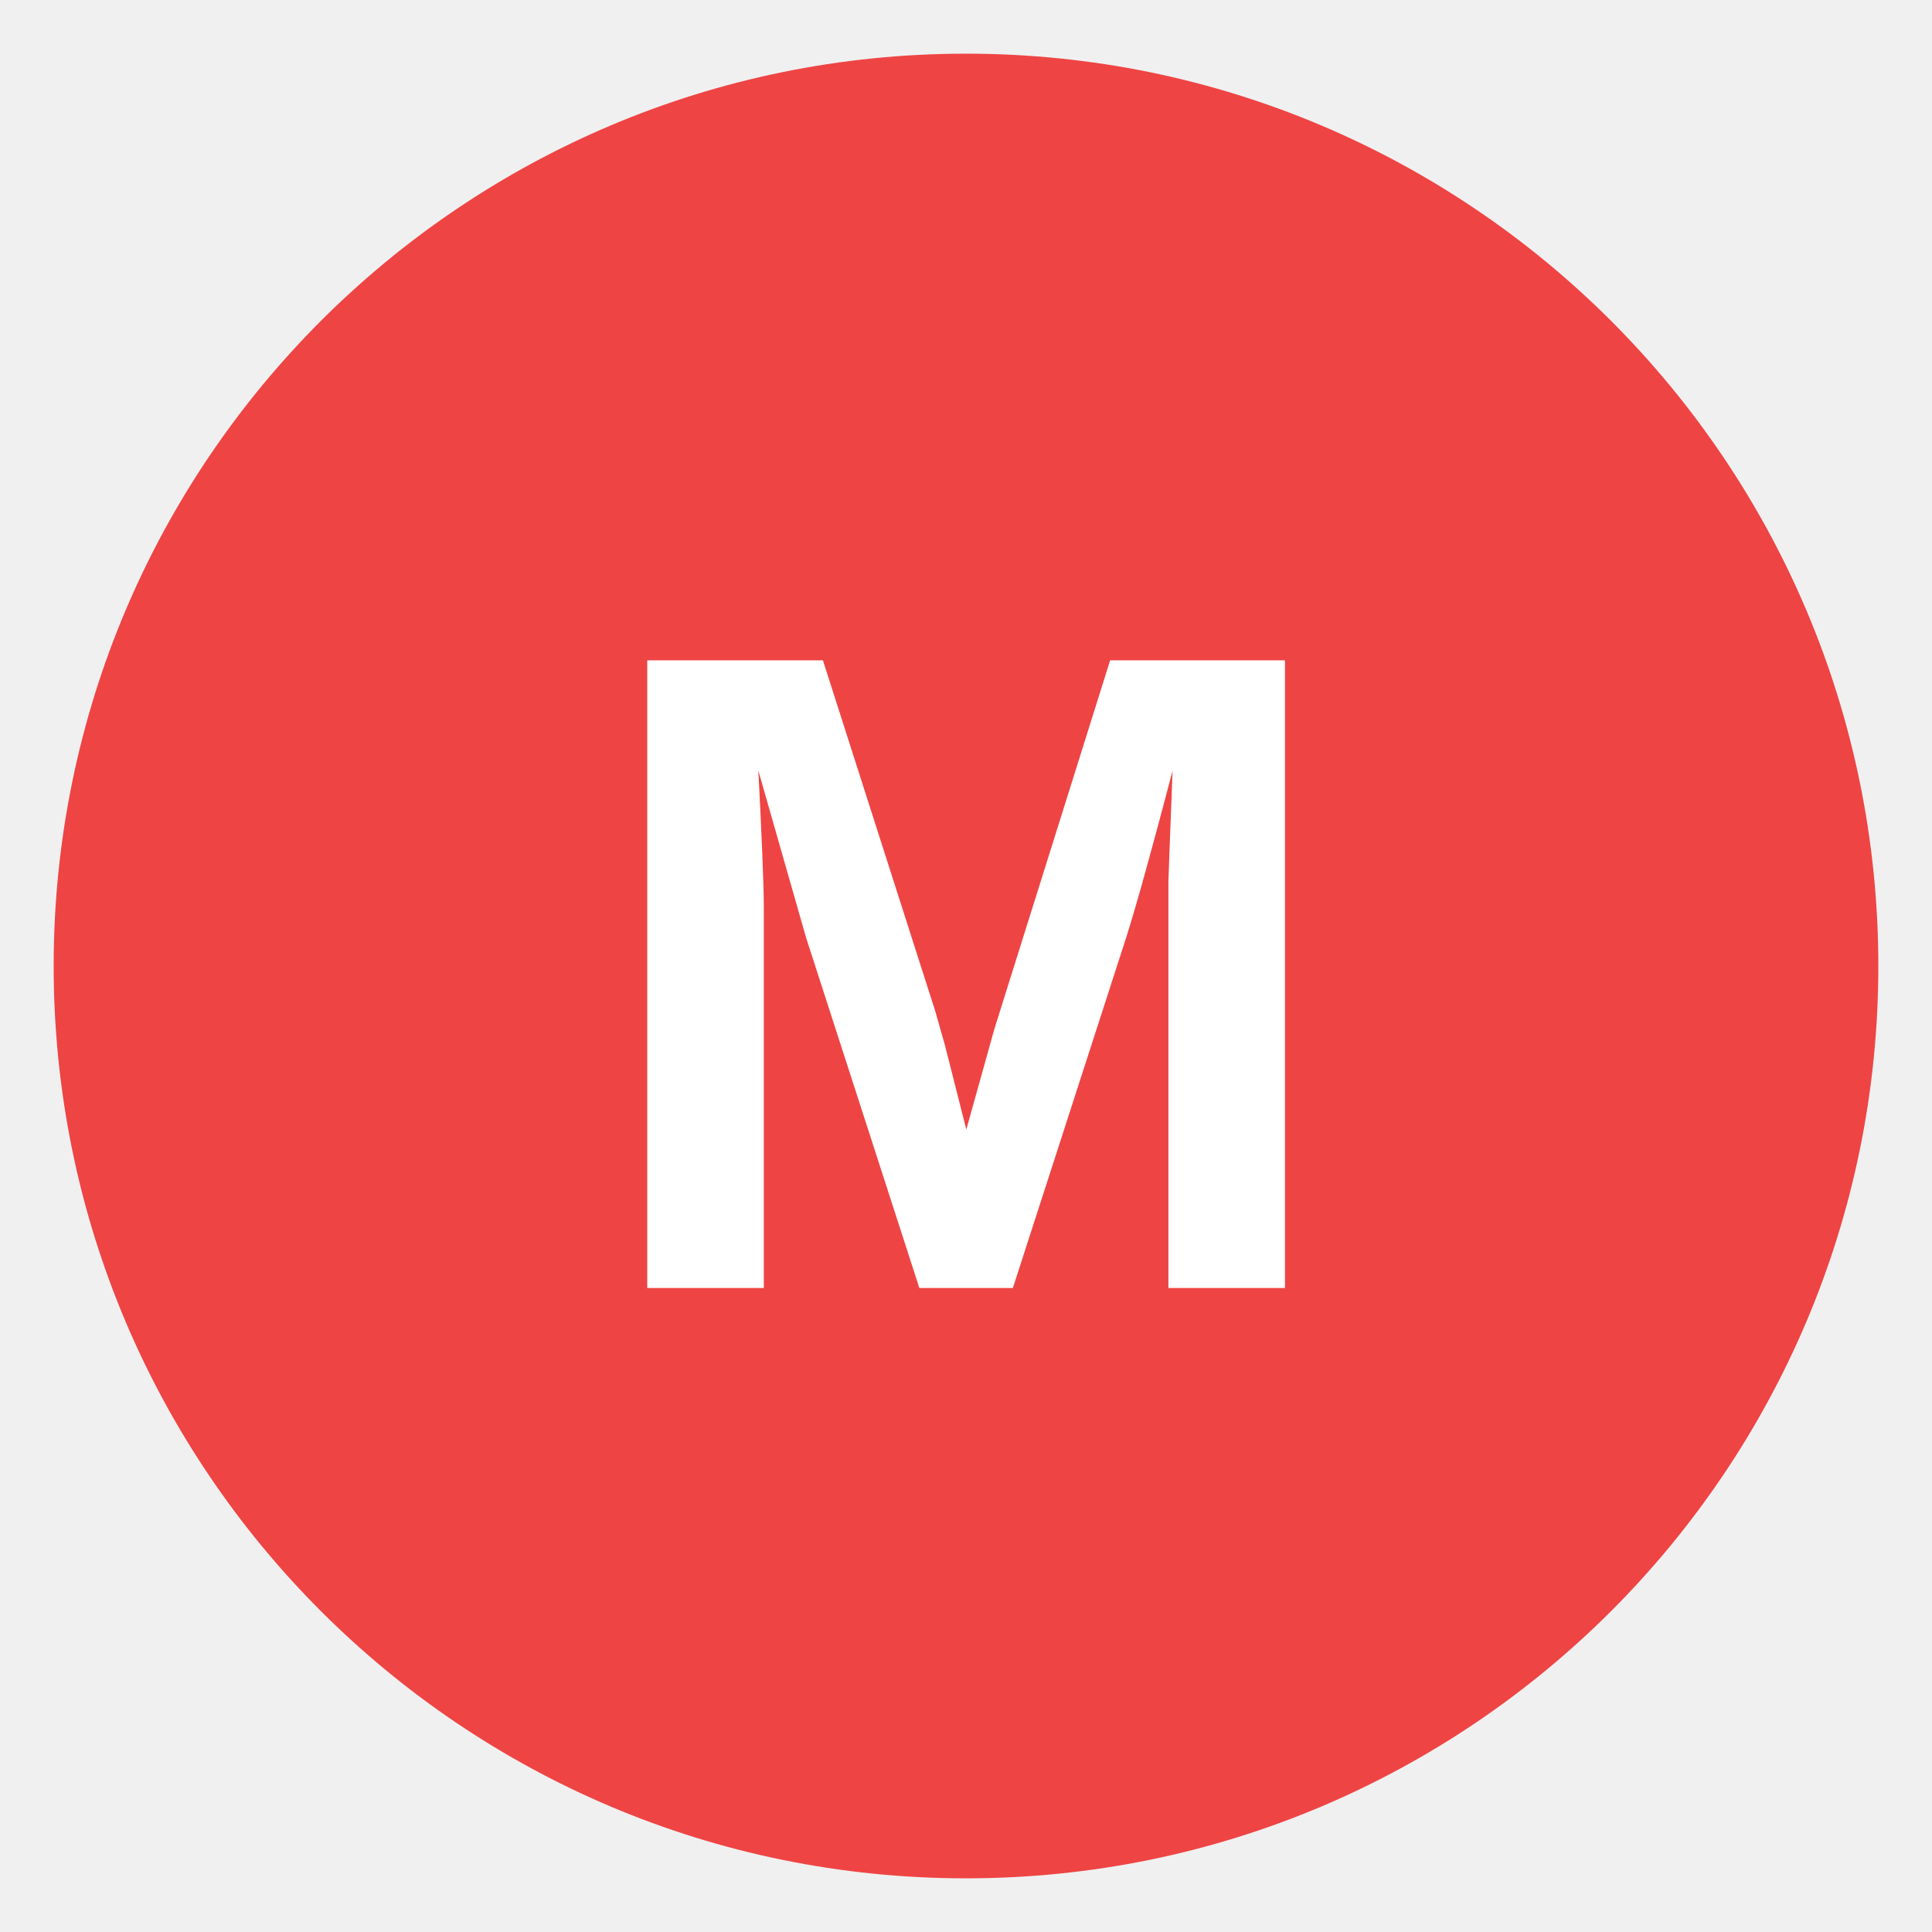
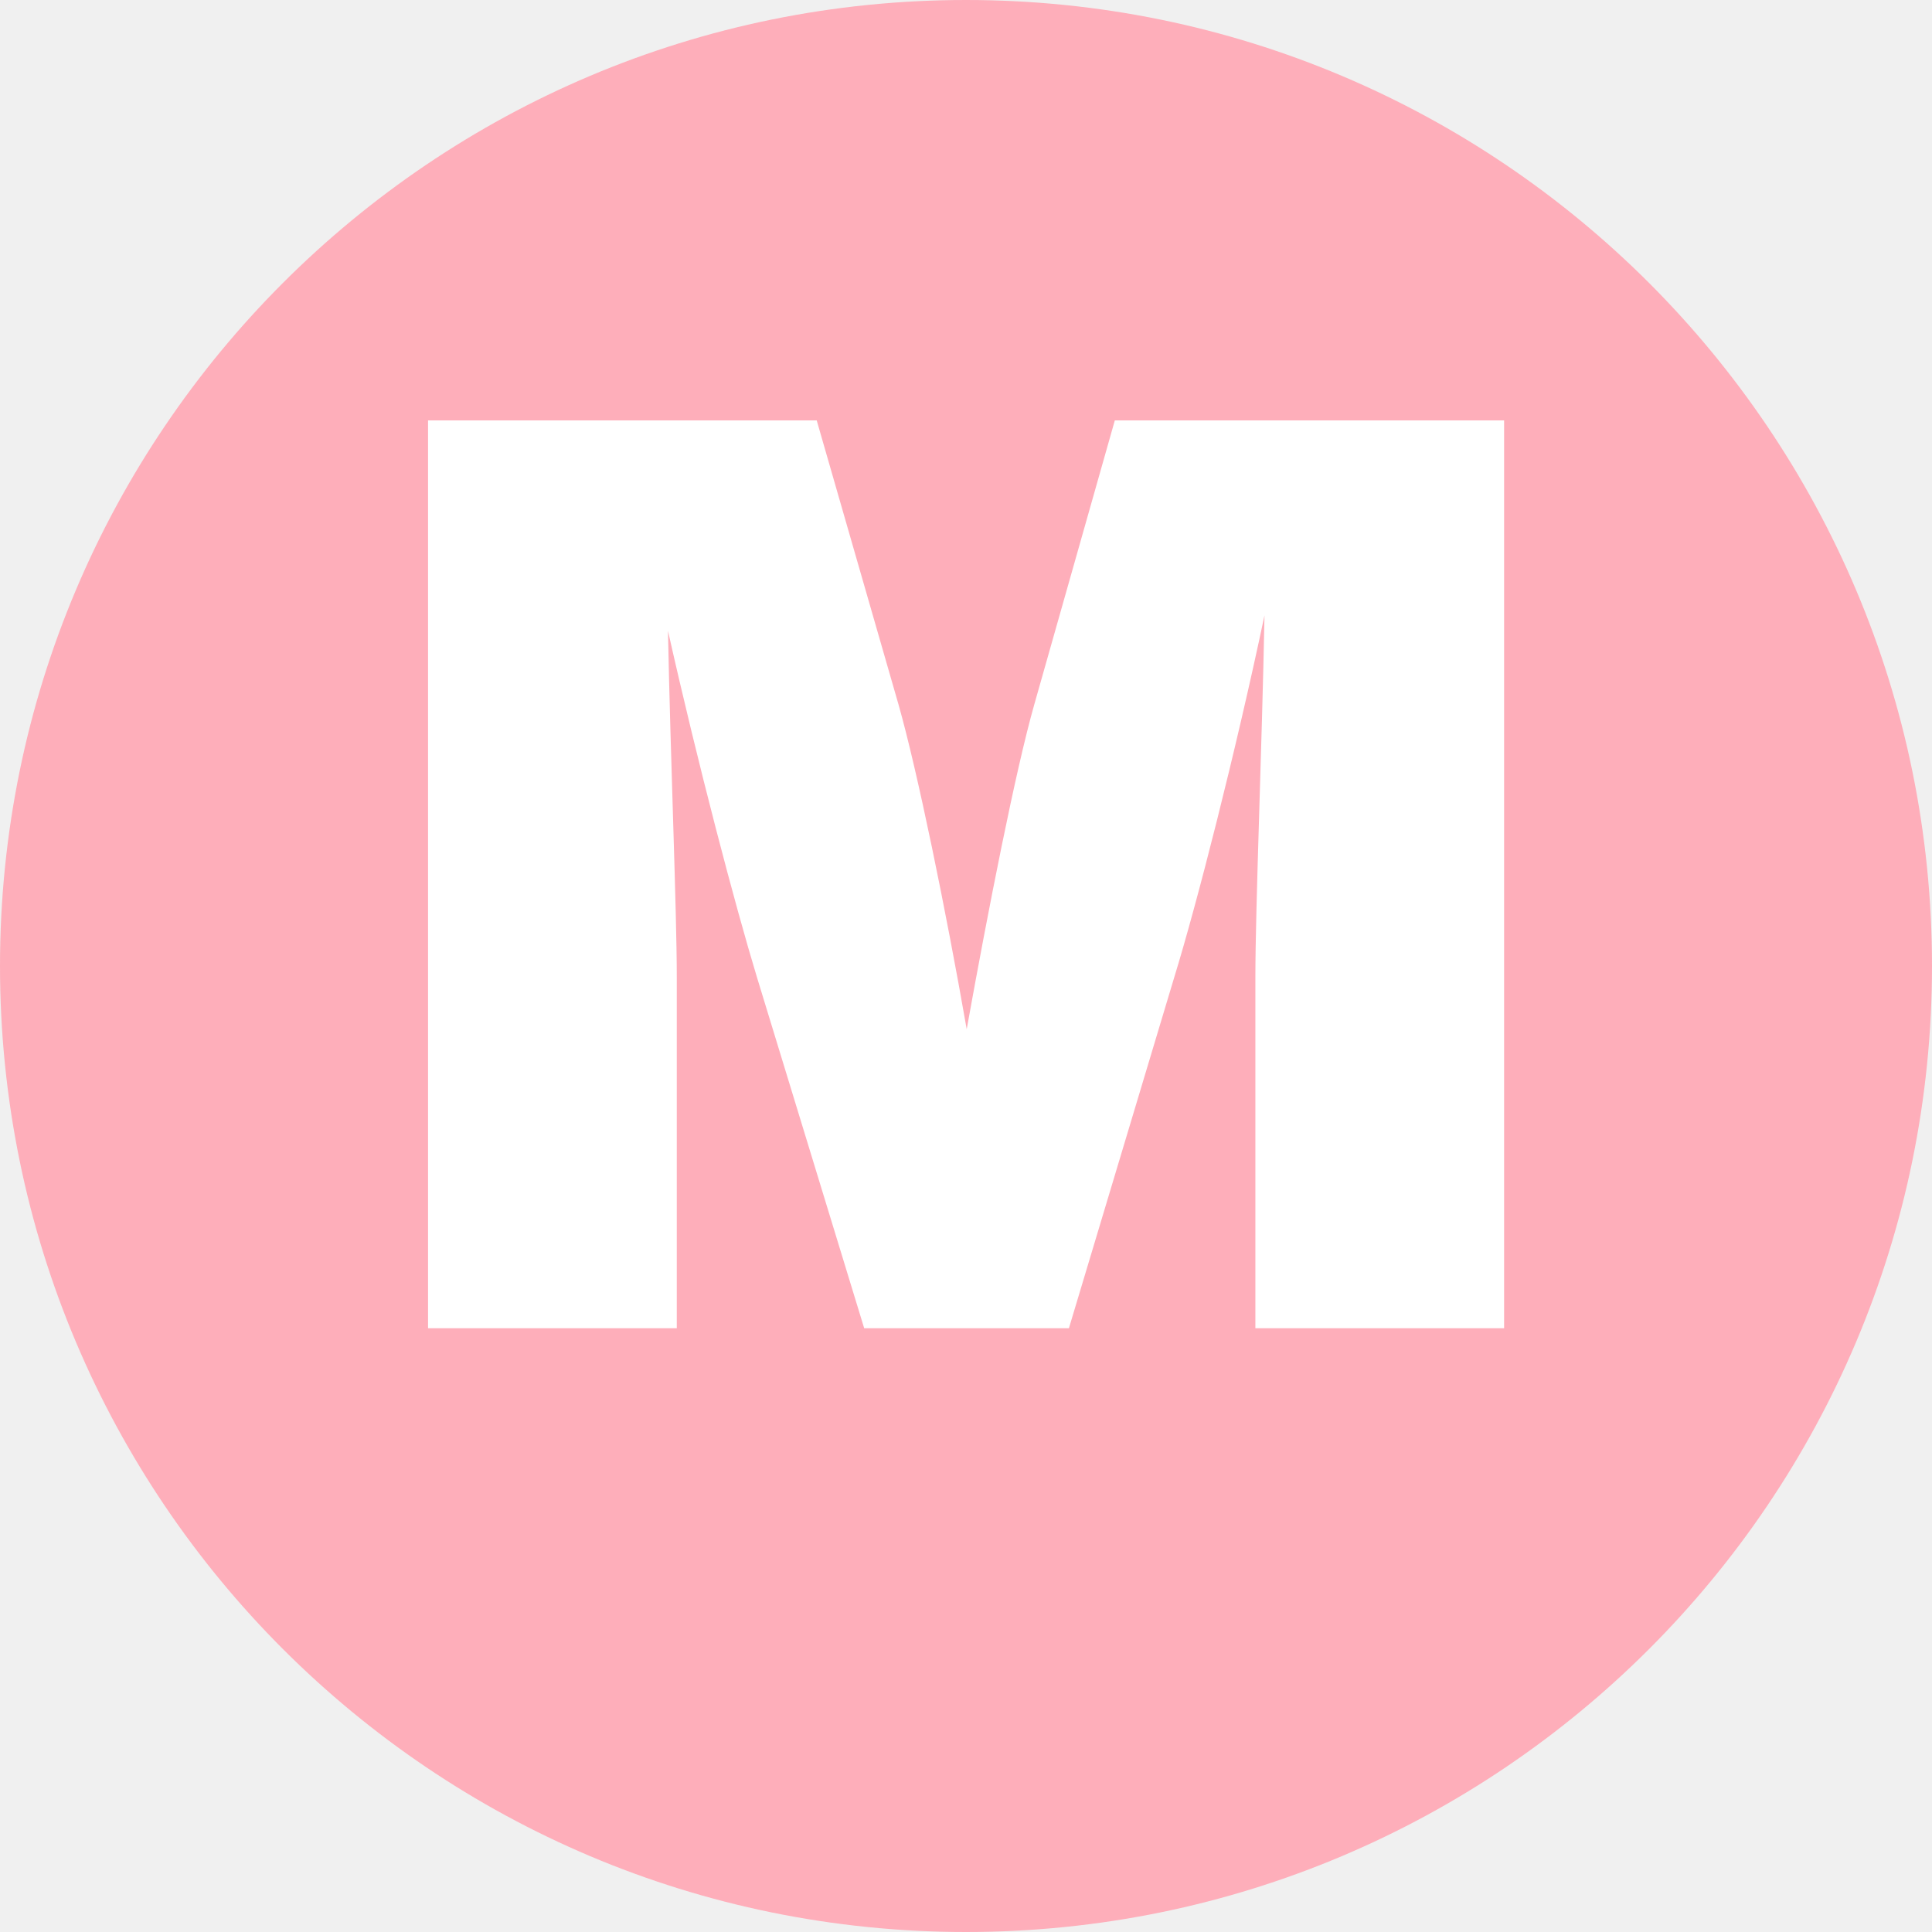
- <svg xmlns="http://www.w3.org/2000/svg" width="72" height="72" viewBox="0 0 72 72">
-   <circle cx="36" cy="36" r="34" fill="#ef4444" />
-   <text x="36" y="48" text-anchor="middle" font-size="34" font-family="Arial, sans-serif" font-weight="700" fill="#fff">M</text>
+ <svg xmlns="http://www.w3.org/2000/svg" viewBox="0 0 96 96" width="96" height="96">
+   <circle cx="48" cy="48" r="48" fill="#feaeba" />
+   <text x="48" y="66" font-family="system-ui, -apple-system, sans-serif" font-size="62" font-weight="900" text-anchor="middle" fill="#ffffff" letter-spacing="-3">M</text>
</svg>
